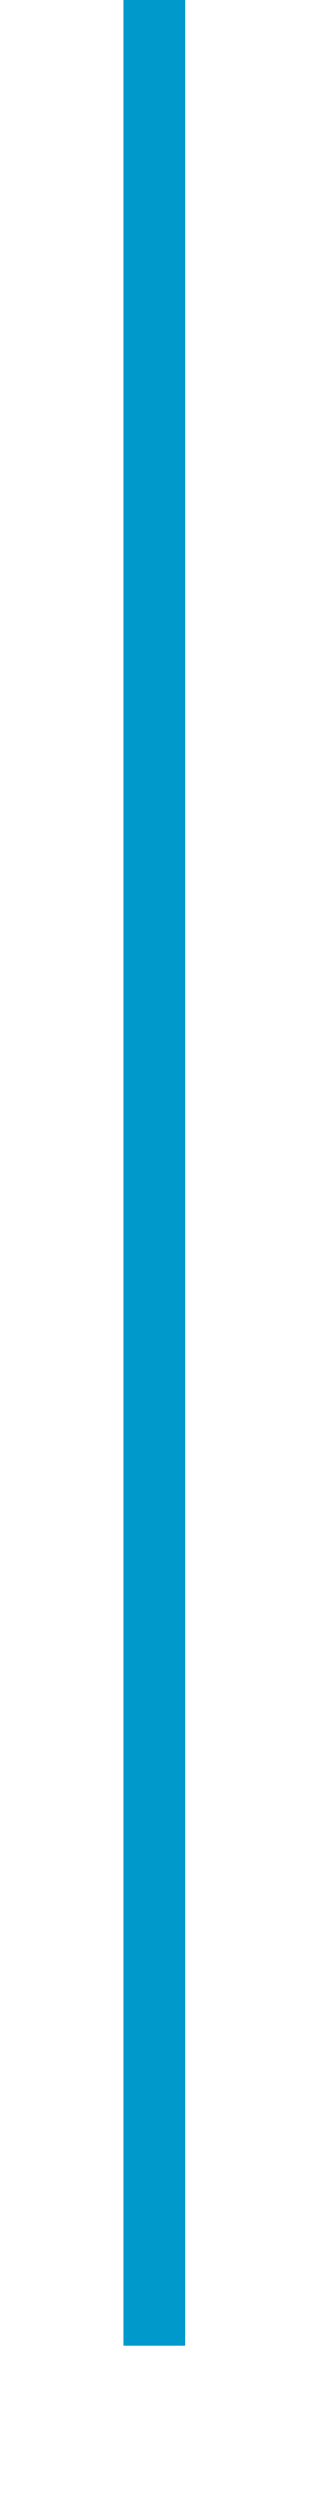
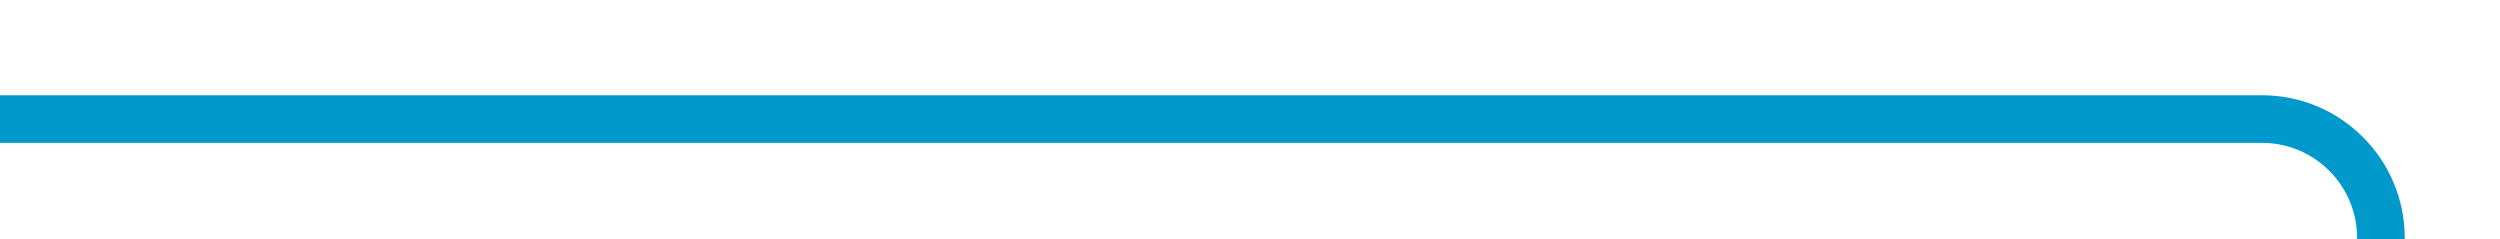
- <svg xmlns="http://www.w3.org/2000/svg" version="1.1" width="10px" height="81px" preserveAspectRatio="xMidYMin meet" viewBox="884 84  8 81">
-   <path d="M 888 84  L 888 160  " stroke-width="2" stroke="#0099cc" fill="none" />
+ <svg xmlns="http://www.w3.org/2000/svg" version="1.1" width="105px" height="10px" preserveAspectRatio="xMinYMid meet" viewBox="950 189  105 8">
+   <path d="M 950 193  L 1045 193  A 5 5 0 0 1 1050 198 L 1050 433  A 5 5 0 0 0 1055 438 L 1152 438  " stroke-width="2" stroke="#0099cc" fill="none" />
+   <path d="M 1151 445.6  L 1158 438  L 1151 430.4  L 1151 445.6  Z " fill-rule="nonzero" fill="#0099cc" stroke="none" />
</svg>
